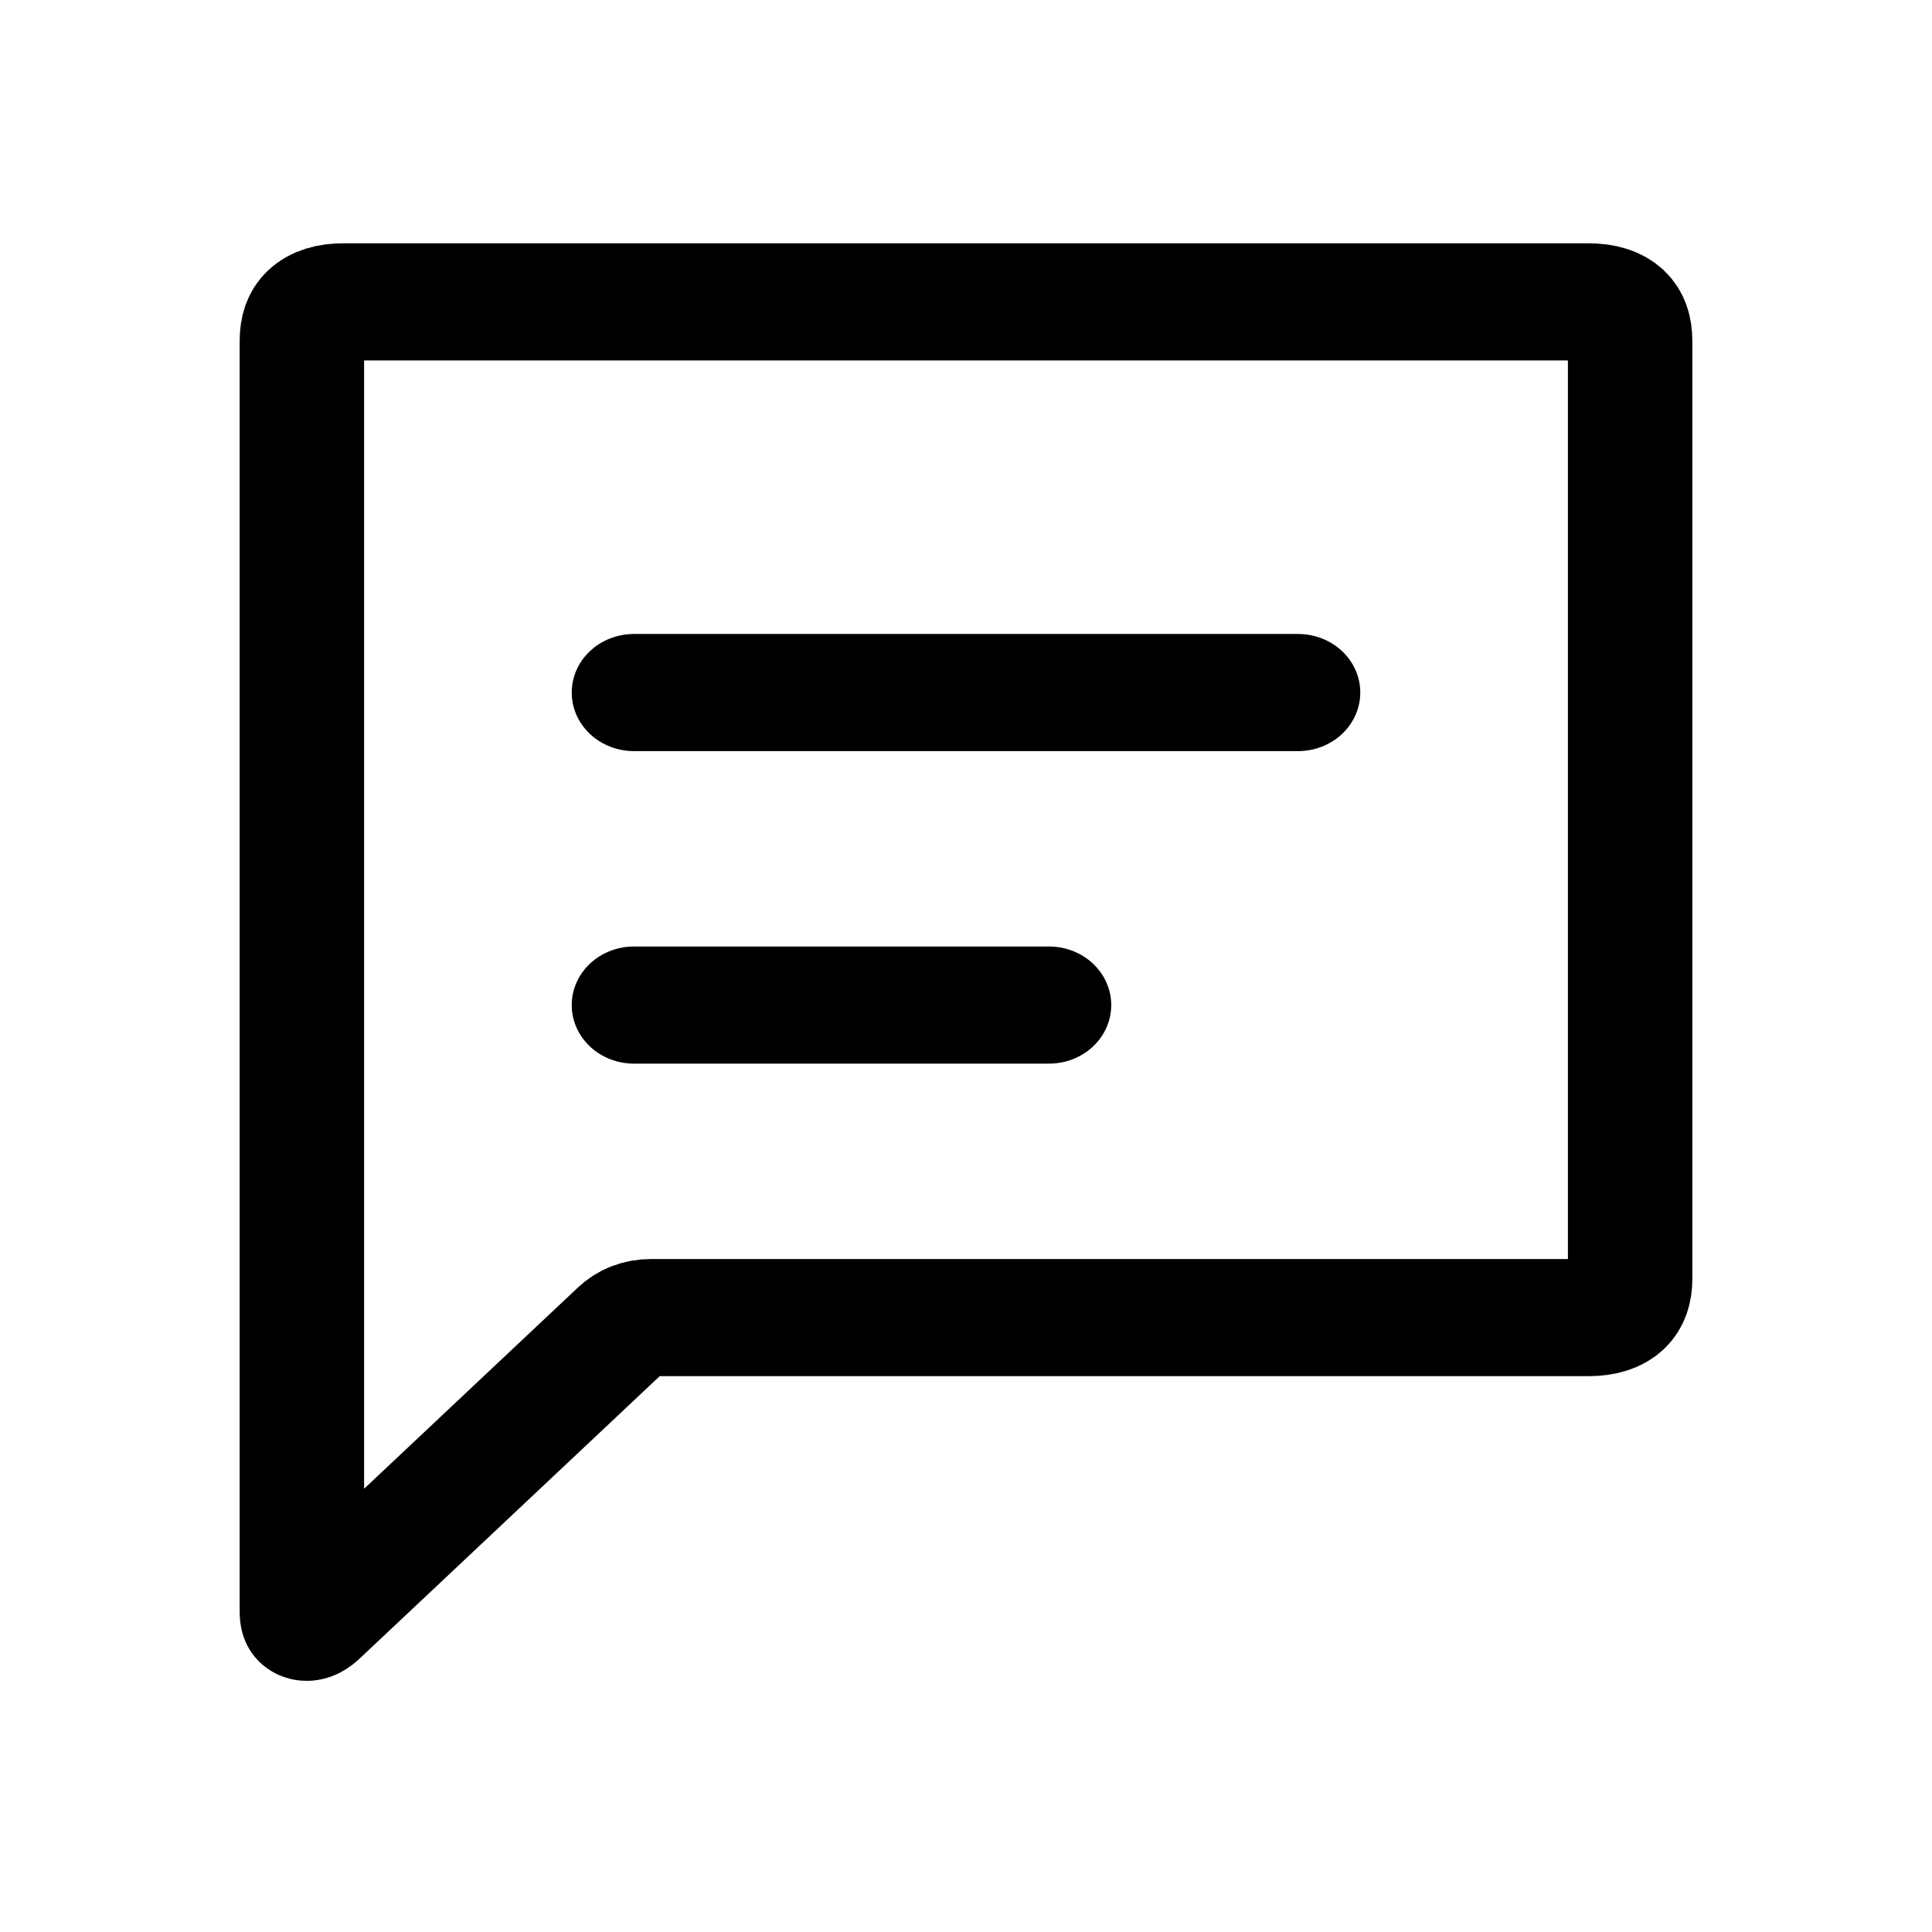
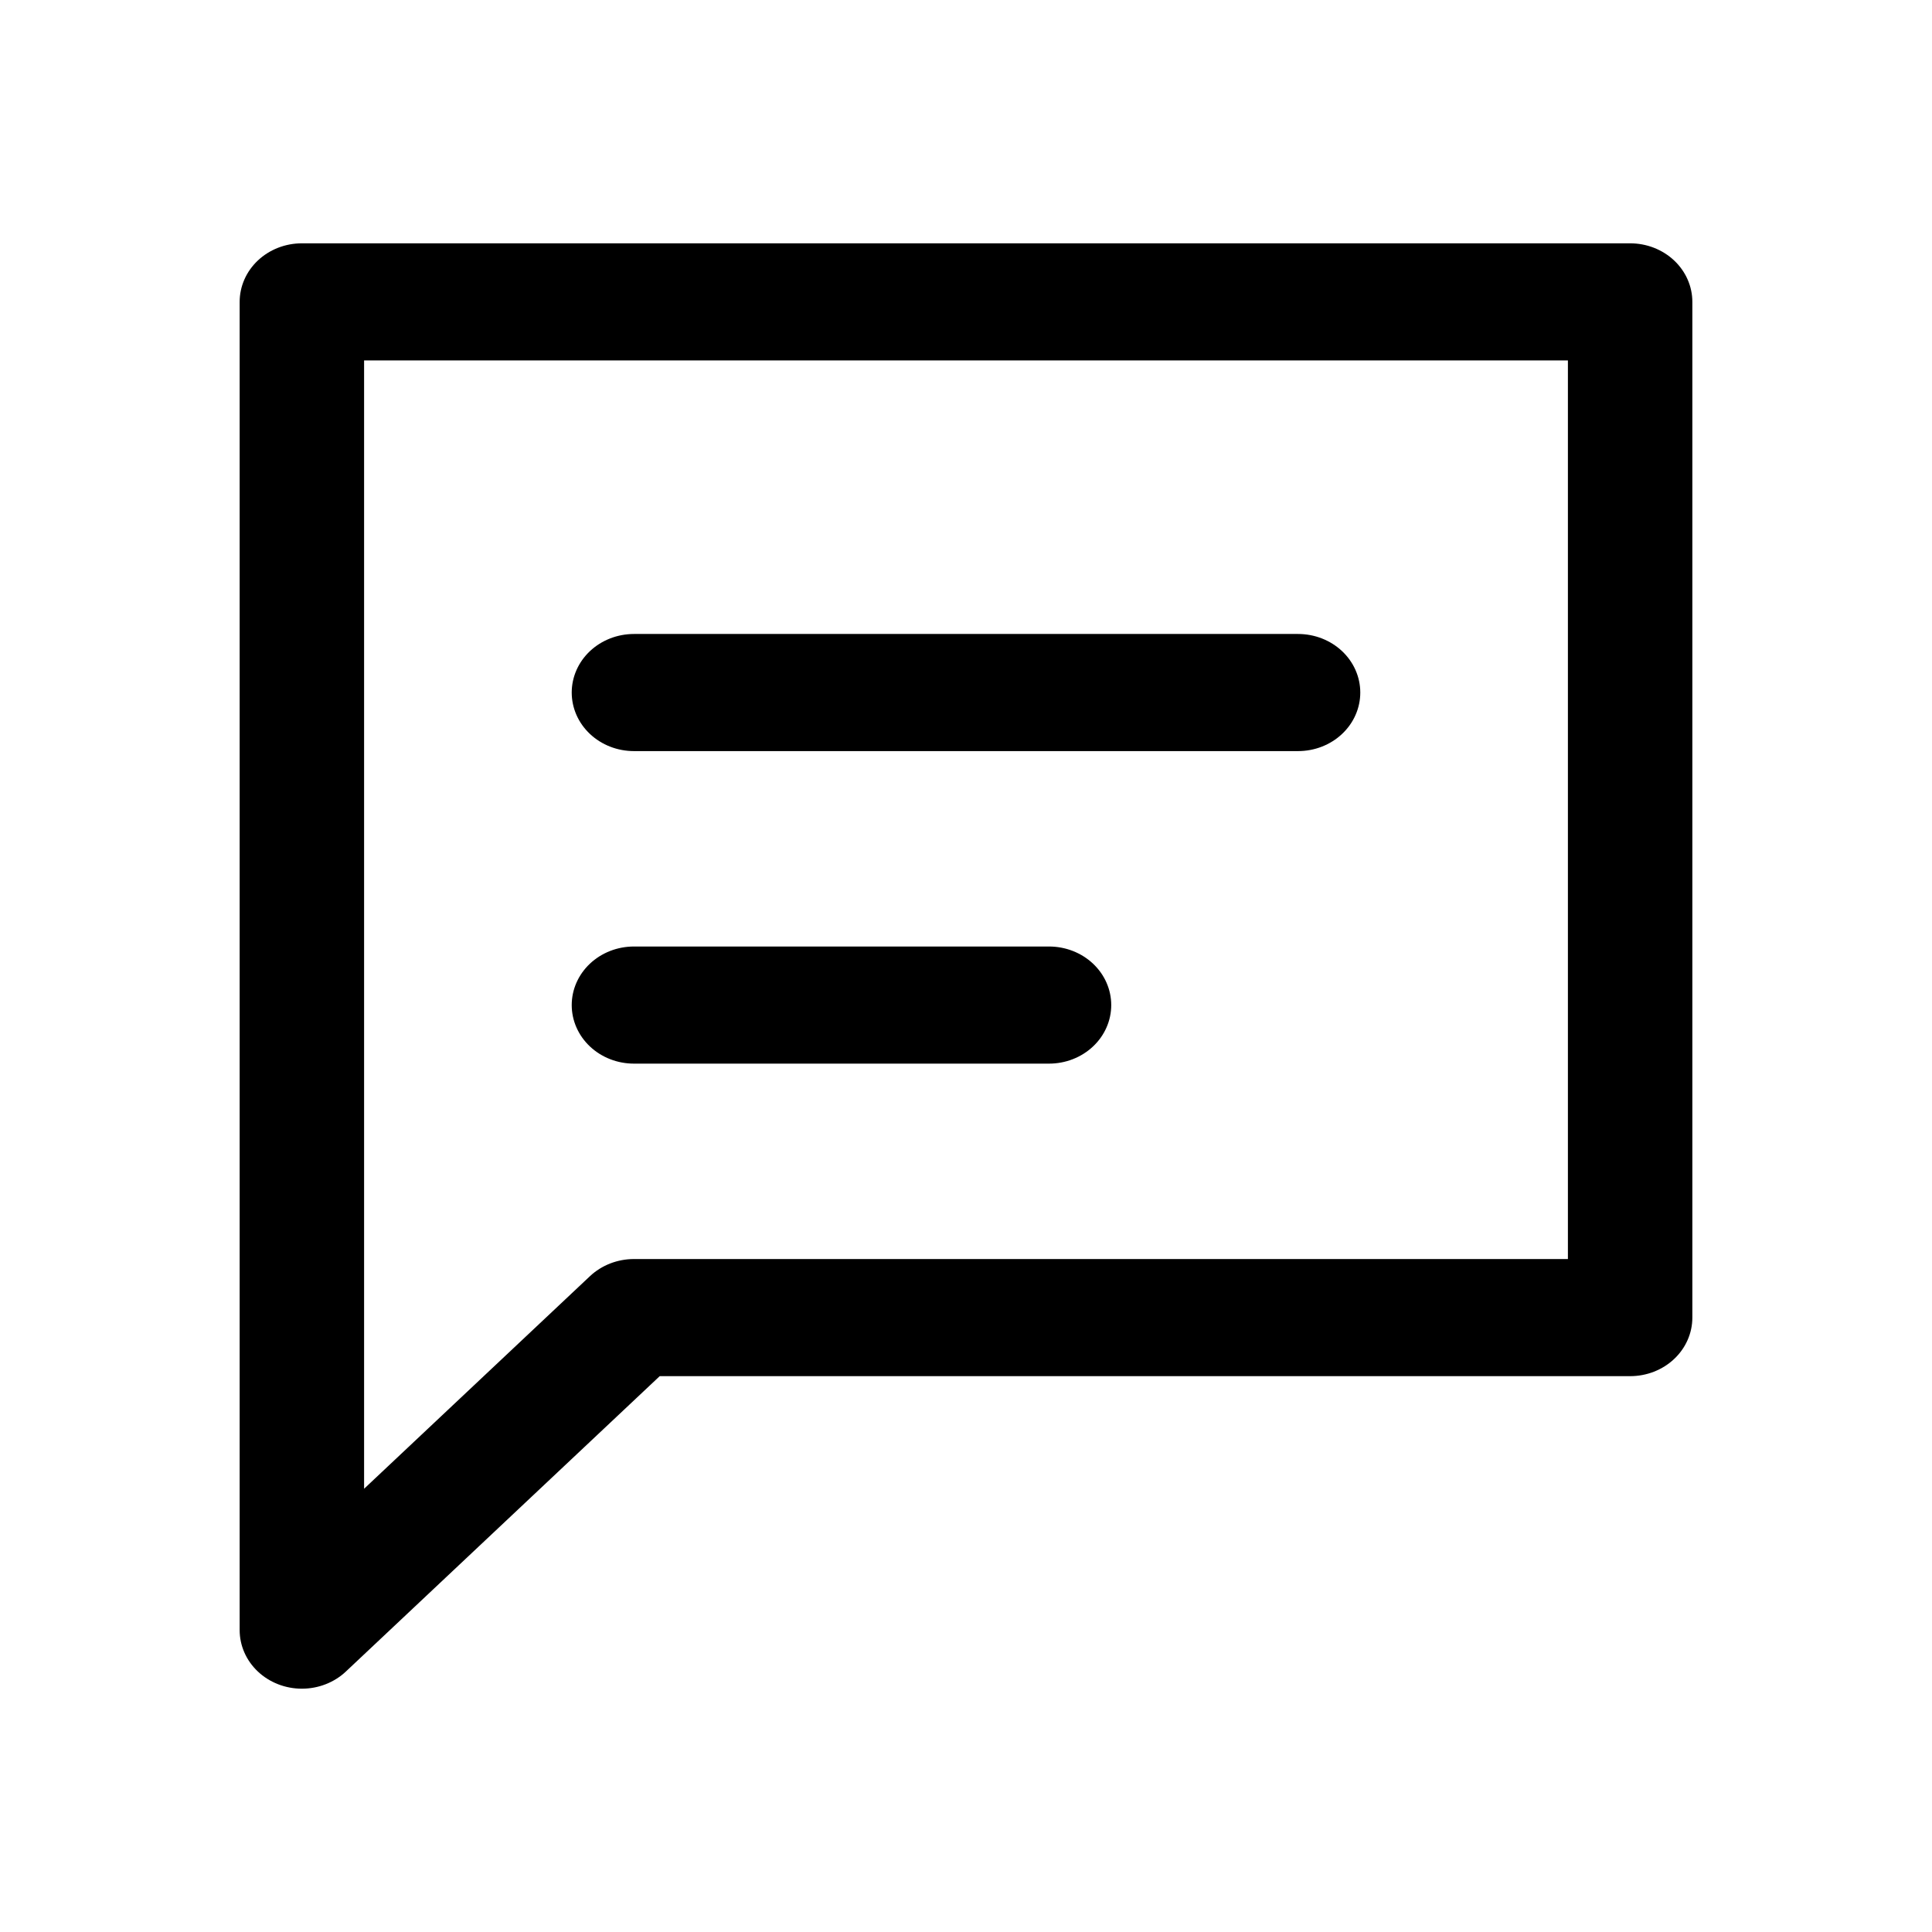
<svg xmlns="http://www.w3.org/2000/svg" viewBox="0 0 24 24" fill="none" stroke="currentColor" stroke-width="1.5" stroke-linecap="round" stroke-linejoin="miter" shape-rendering="geometricPrecision">
  <g data-keyline="18x18" data-shape="square" transform="matrix(1.031252 0 0 0.9705892 -0.3750258 -0.132365)" stroke-width="1.499">
-     <path d="M4.5 4 L19.5 4 Q20 4 20 4.5 L20 16.5 Q20 17 19.5 17 L8.207 17 Q8 17 7.854 17.146 L4.171 20.829 Q4 21 4 20.759 L4 4.5 Q4 4 4.5 4 Z" />
+     <path d="M4 4h16v13H8l-4 4z" stroke-linejoin="round" />
    <path d="M8 9h8M8 13h5" />
  </g>
</svg>
